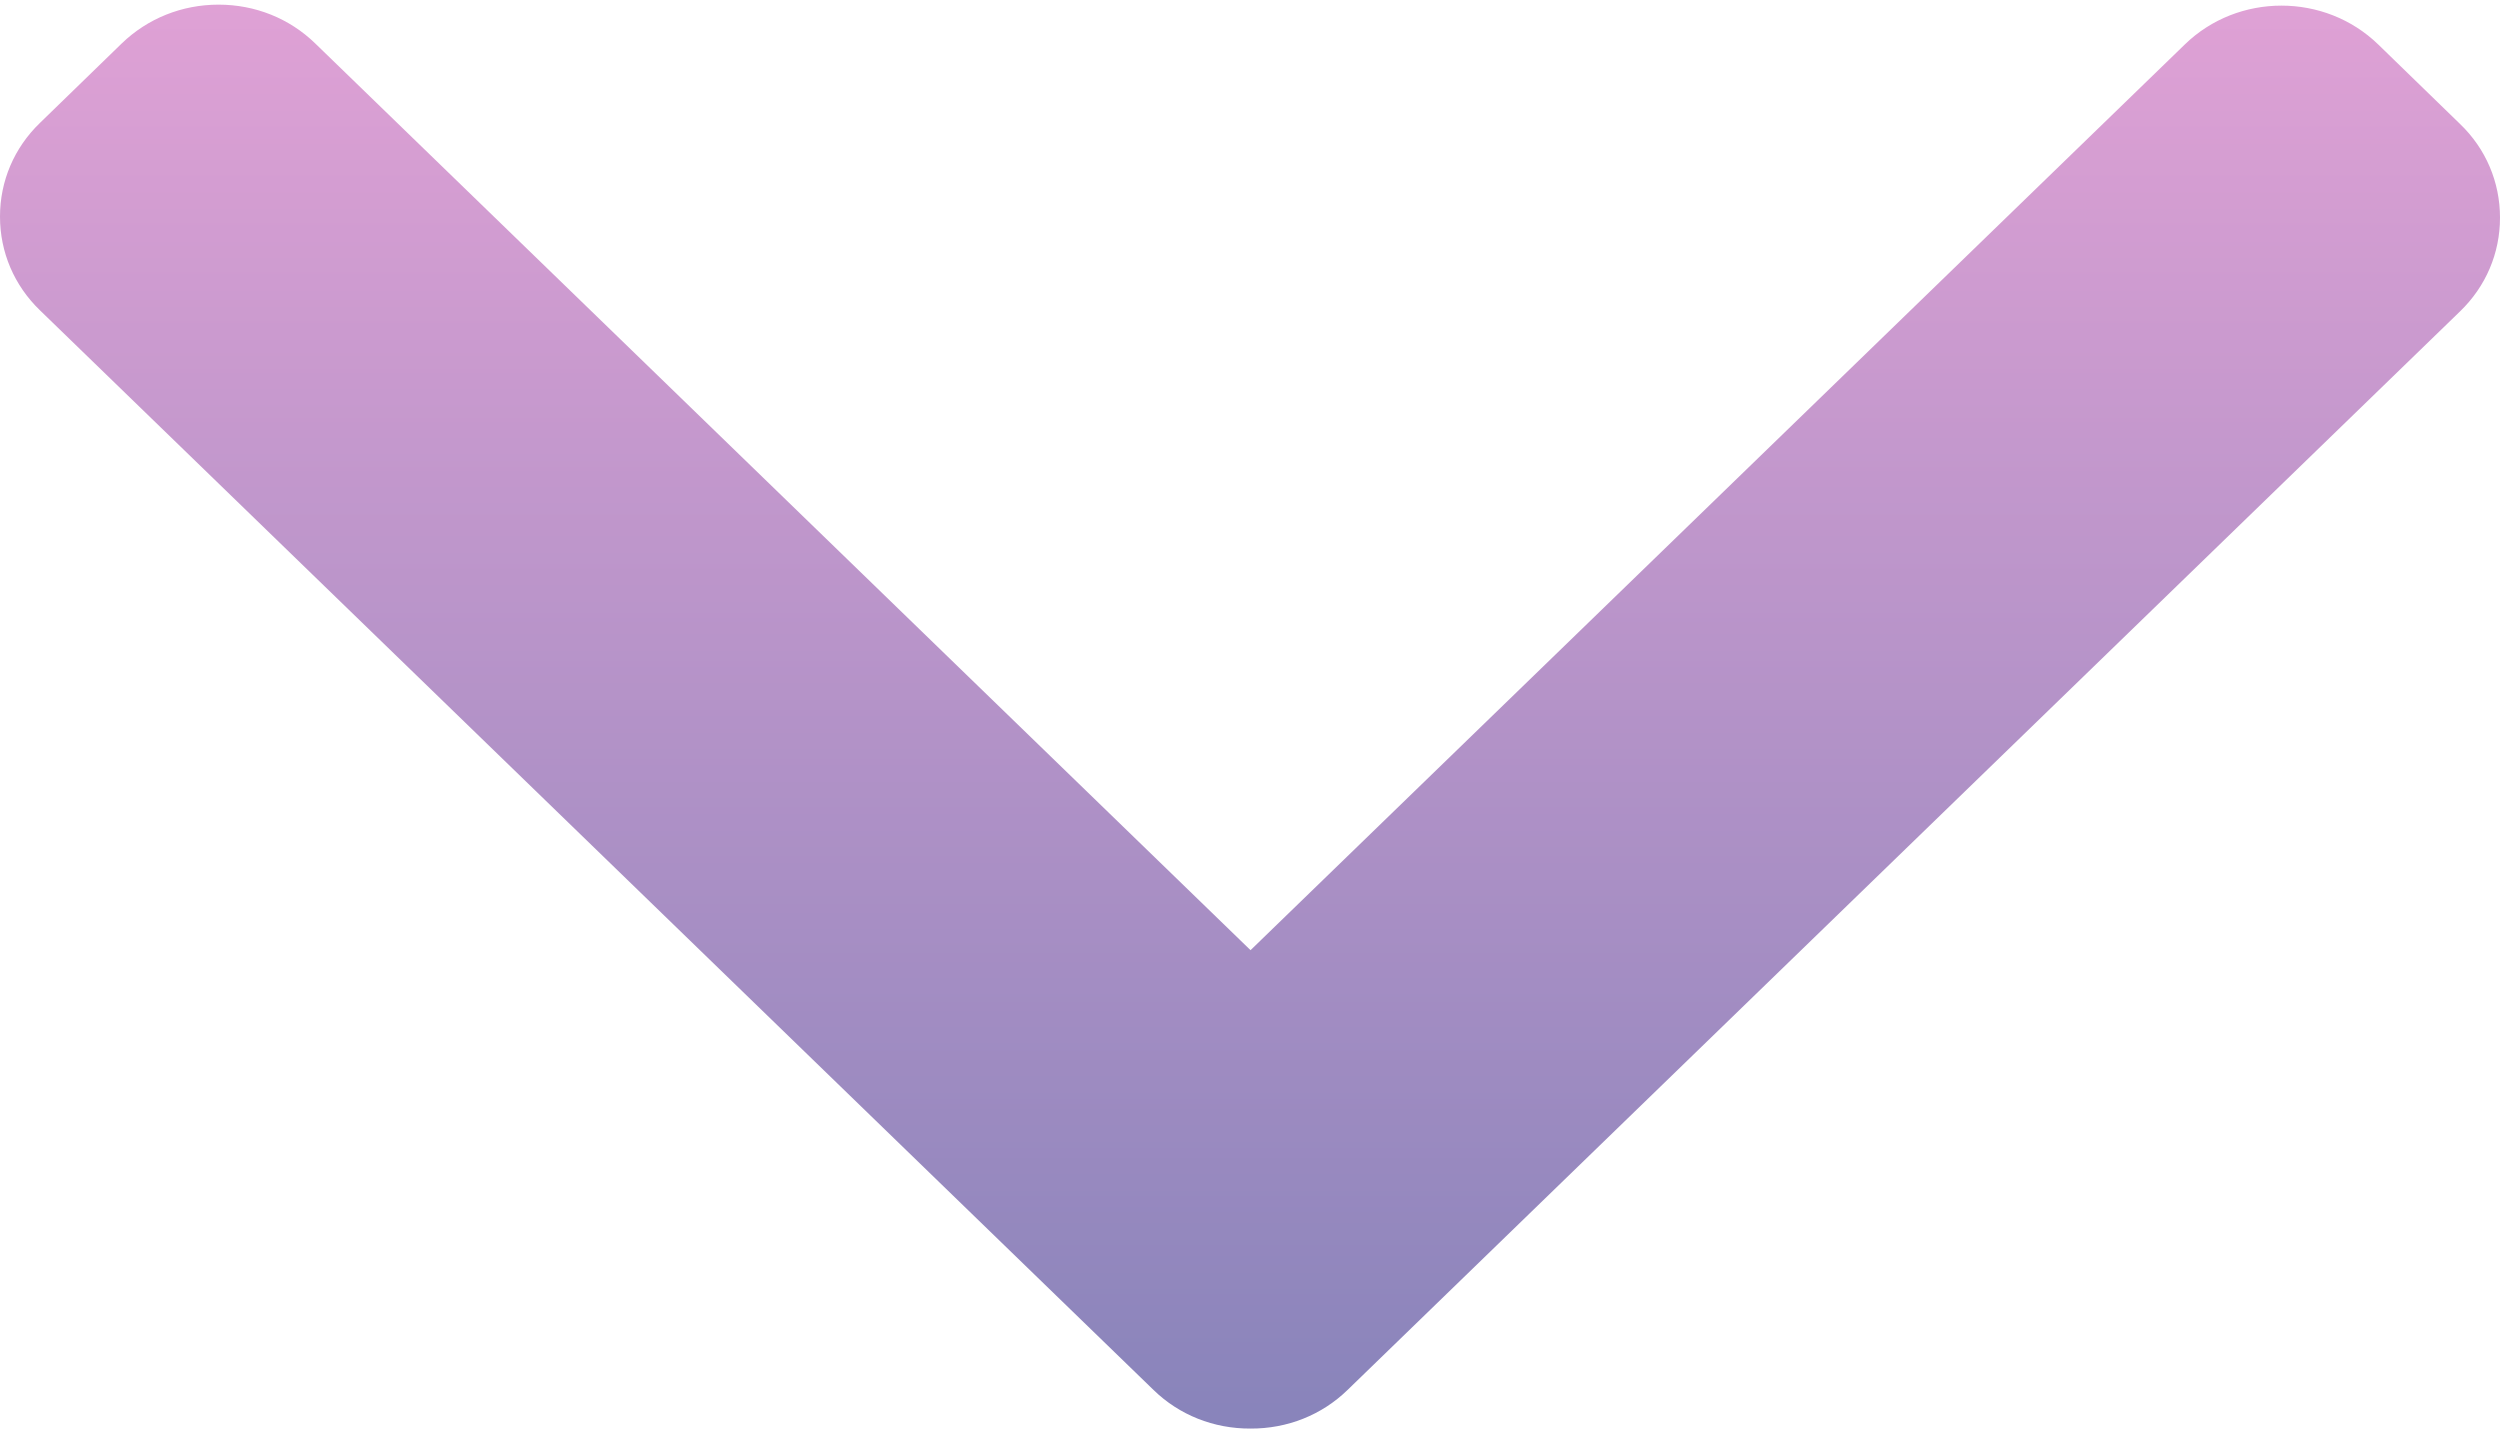
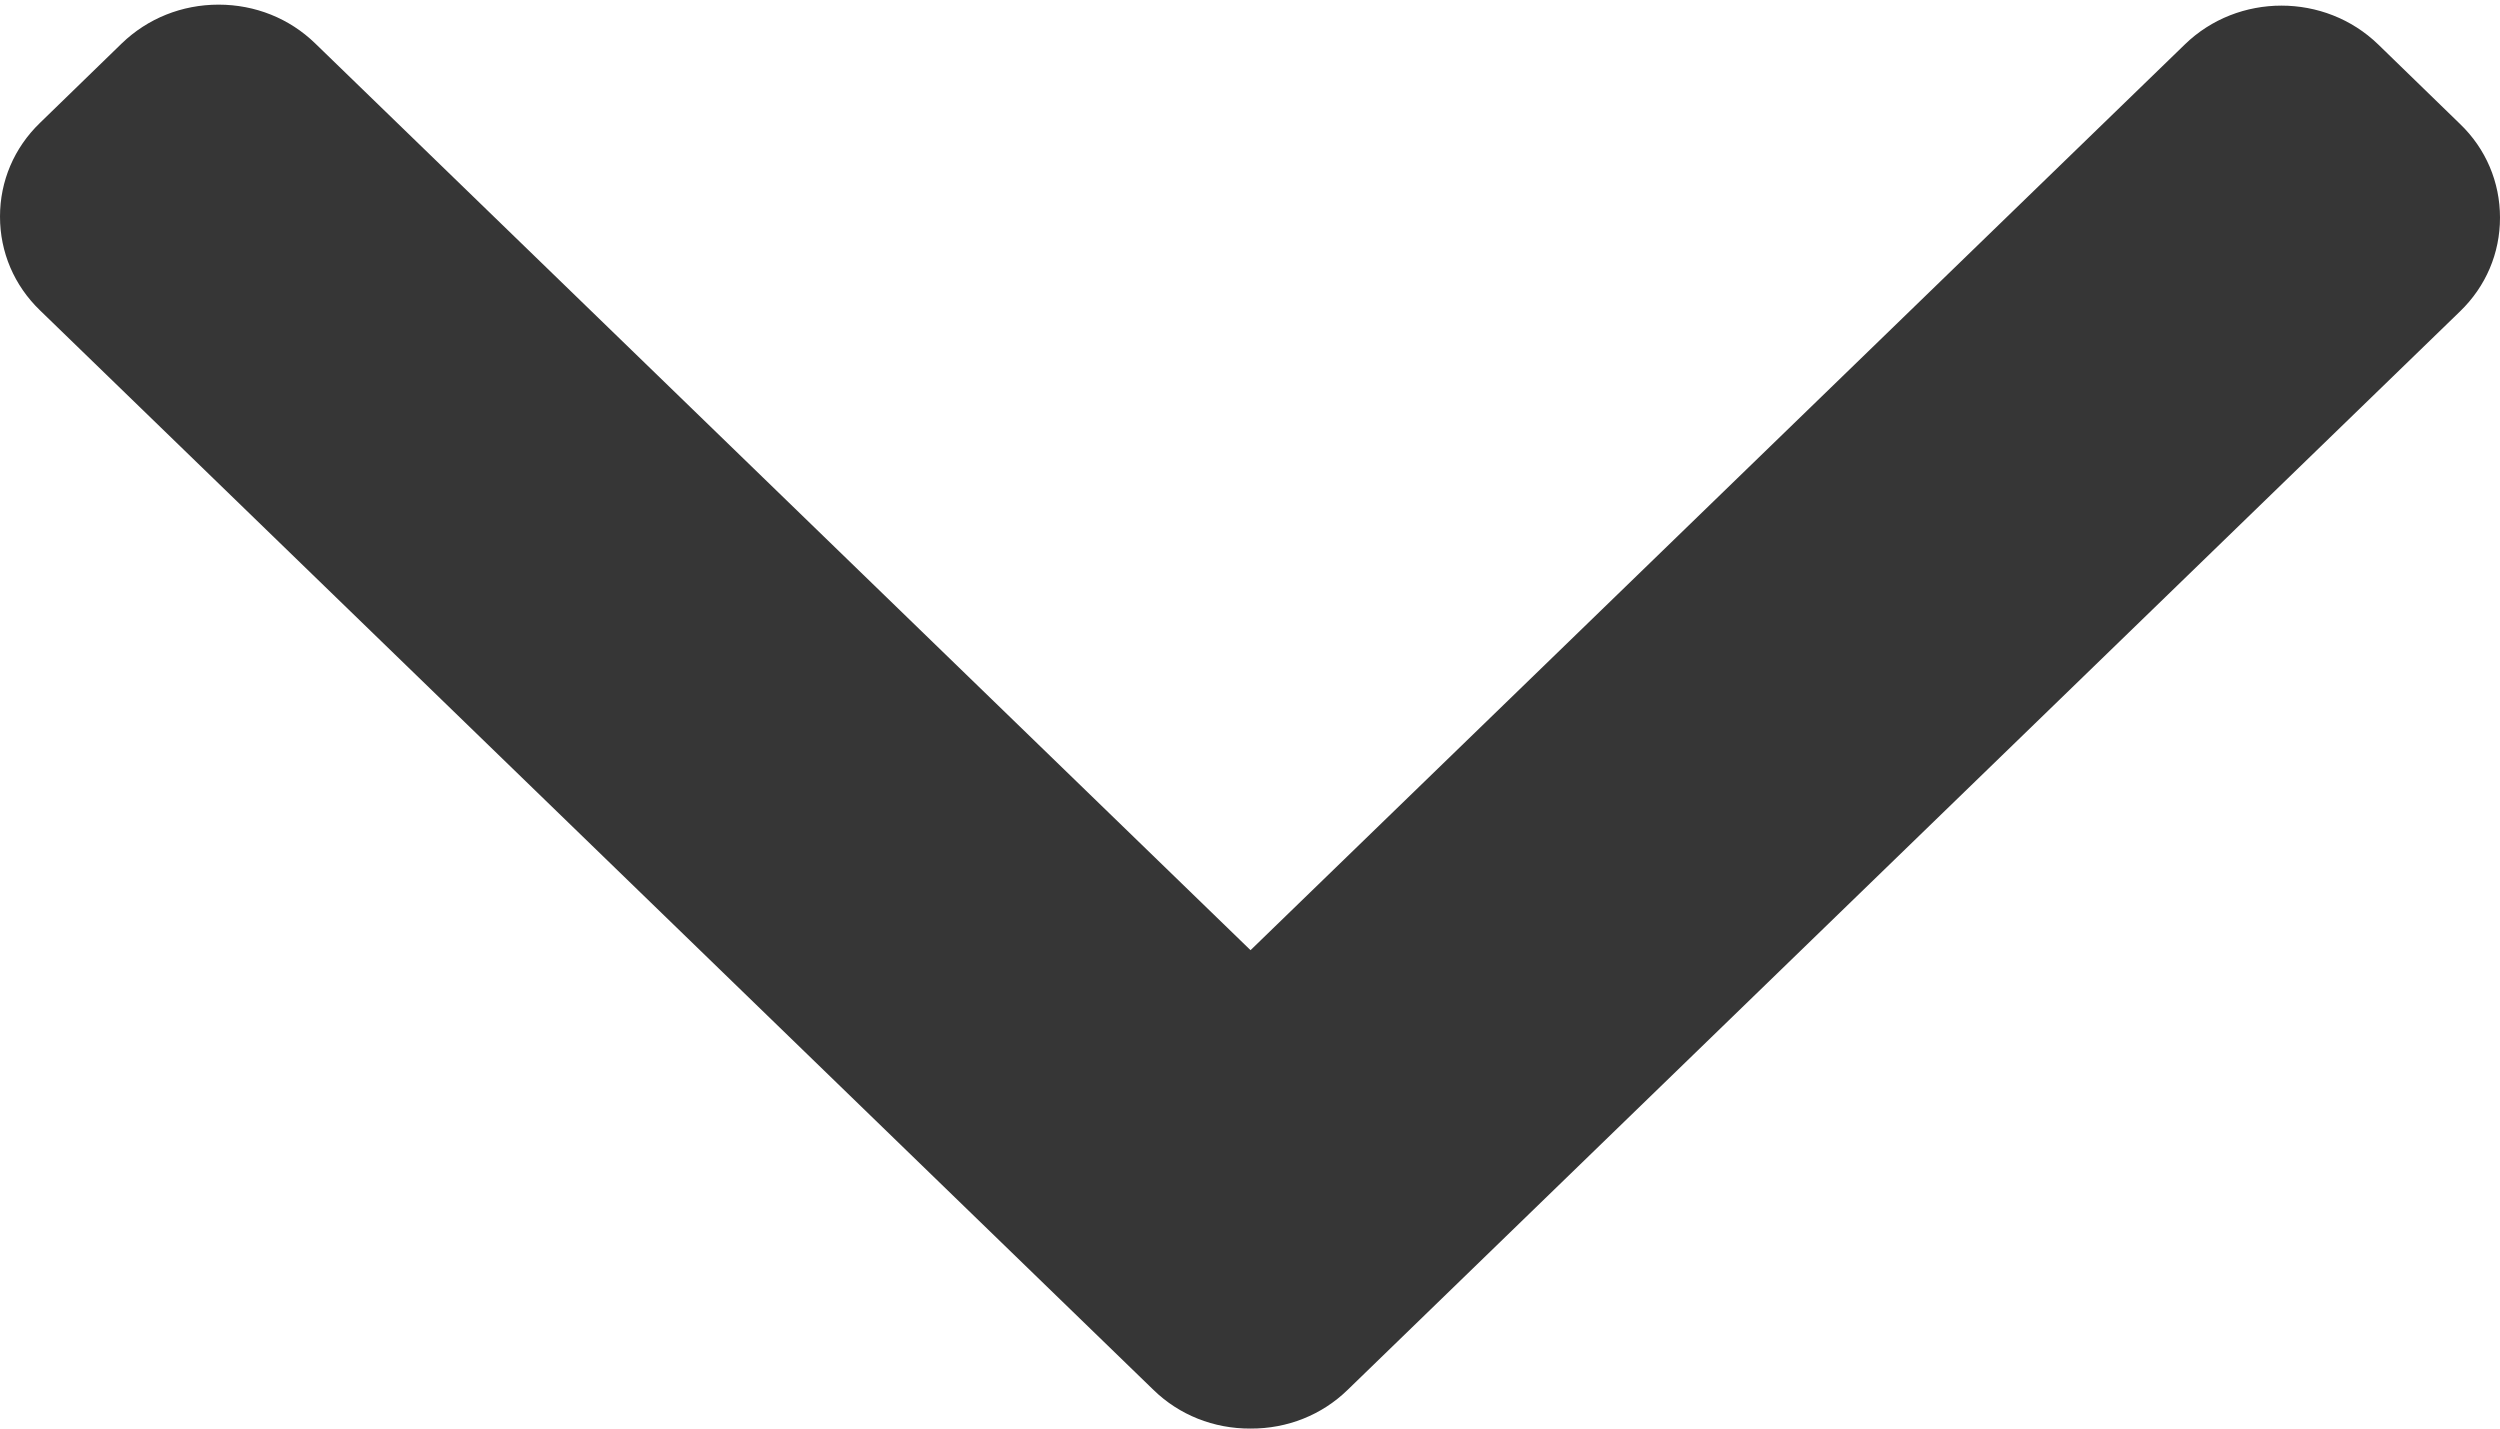
<svg xmlns="http://www.w3.org/2000/svg" width="14px" height="8px" viewBox="0 0 14 8" version="1.1">
  <defs>
    <linearGradient x1="100%" y1="50%" x2="-156.127%" y2="50%" id="linearGradient-1">
      <stop stop-color="#DFA1D5" offset="0%" />
      <stop stop-color="#005691" offset="100%" />
    </linearGradient>
  </defs>
  <g id="Site" stroke="none" stroke-width="1" fill="none" fill-rule="evenodd">
-     <g id="arrow" transform="translate(-1246, -117)" fill="url(#linearGradient-1)">
+     <g id="arrow" transform="translate(-1246, -117)" fill="#363636">
      <g id="Header" transform="translate(-24, -72)">
        <g id="Group-18" transform="translate(351, 0)">
          <g id="Group-5">
            <g id="left-arrow-2-copy" transform="translate(1041.5, 193) rotate(-90) translate(-1041.5, -193) translate(1014.5, 42.5)">
              <g id="left-arrow">
                <g id="Group-3">
                  <path d="M25.679,35.003 L30.757,29.765 C30.897,29.621 30.974,29.429 30.974,29.224 C30.974,29.019 30.897,28.827 30.757,28.682 L30.312,28.224 C30.172,28.079 29.986,28 29.787,28 C29.588,28 29.402,28.079 29.262,28.224 L23.216,34.46 C23.076,34.604 22.999,34.797 23,35.003 C22.999,35.209 23.076,35.402 23.216,35.546 L29.256,41.776 C29.396,41.921 29.582,42 29.781,42 C29.98,42 30.167,41.921 30.306,41.776 L30.751,41.318 C31.041,41.019 31.041,40.533 30.751,40.235 L25.679,35.003 Z" id="Path" />
                </g>
              </g>
            </g>
          </g>
        </g>
      </g>
    </g>
  </g>
</svg>
